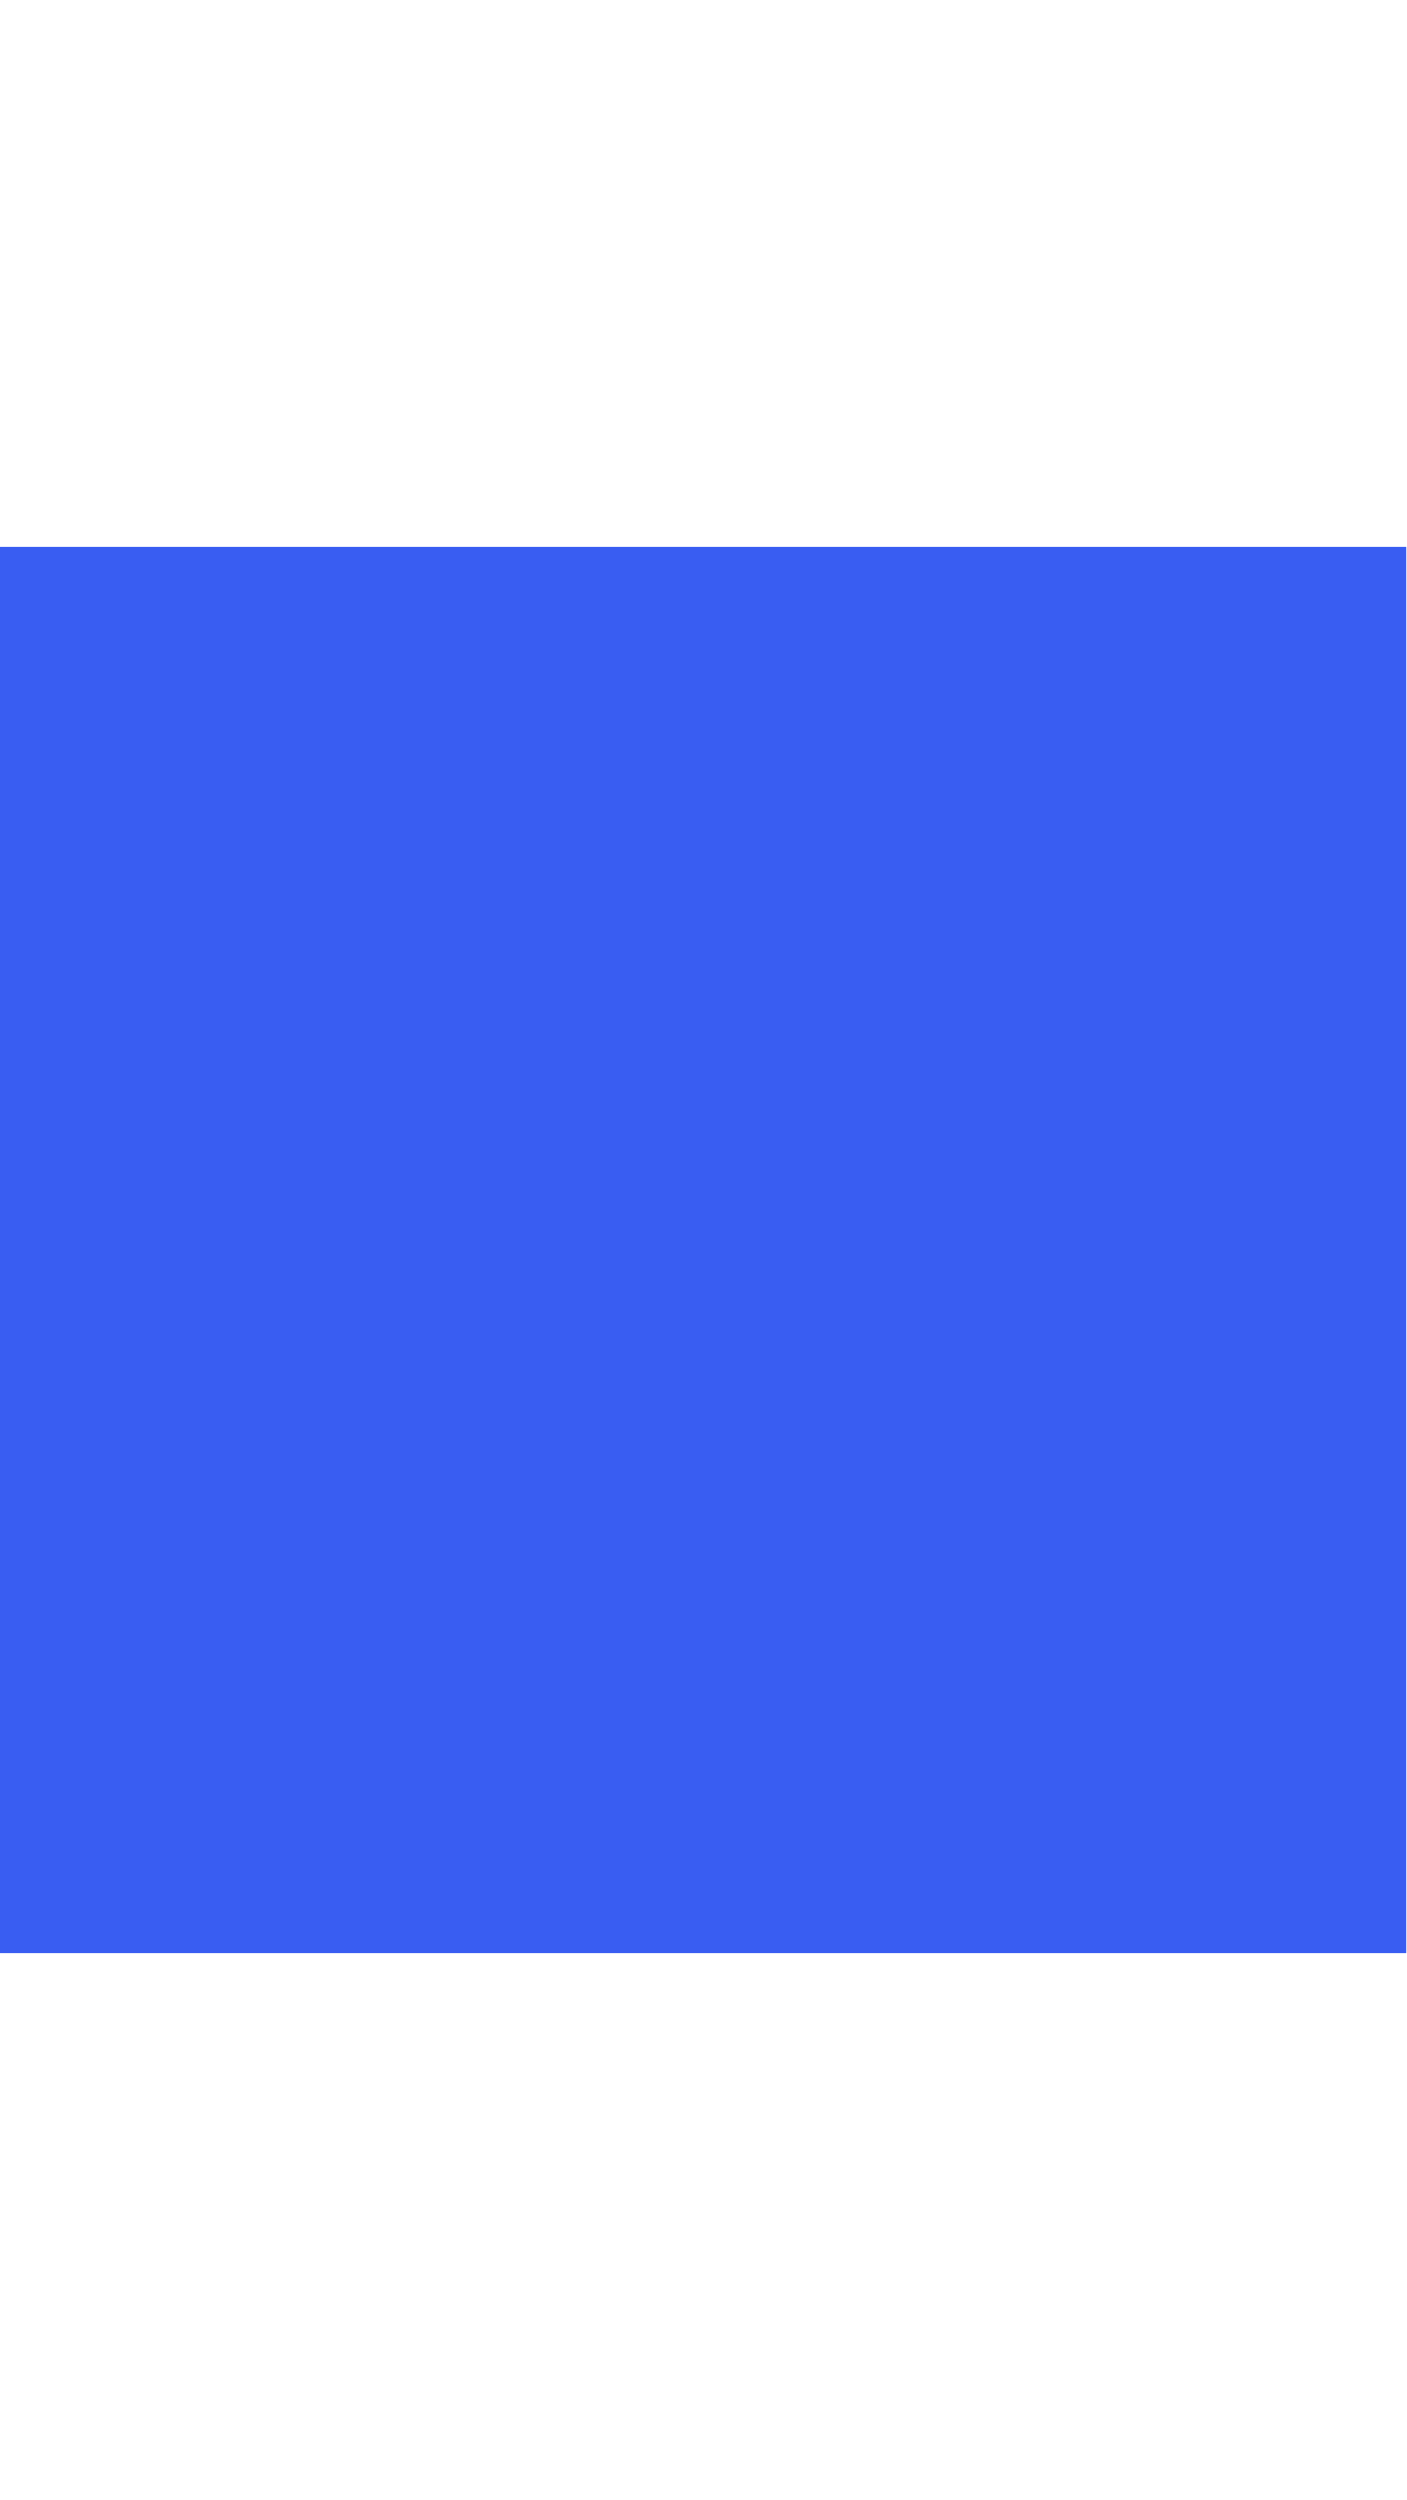
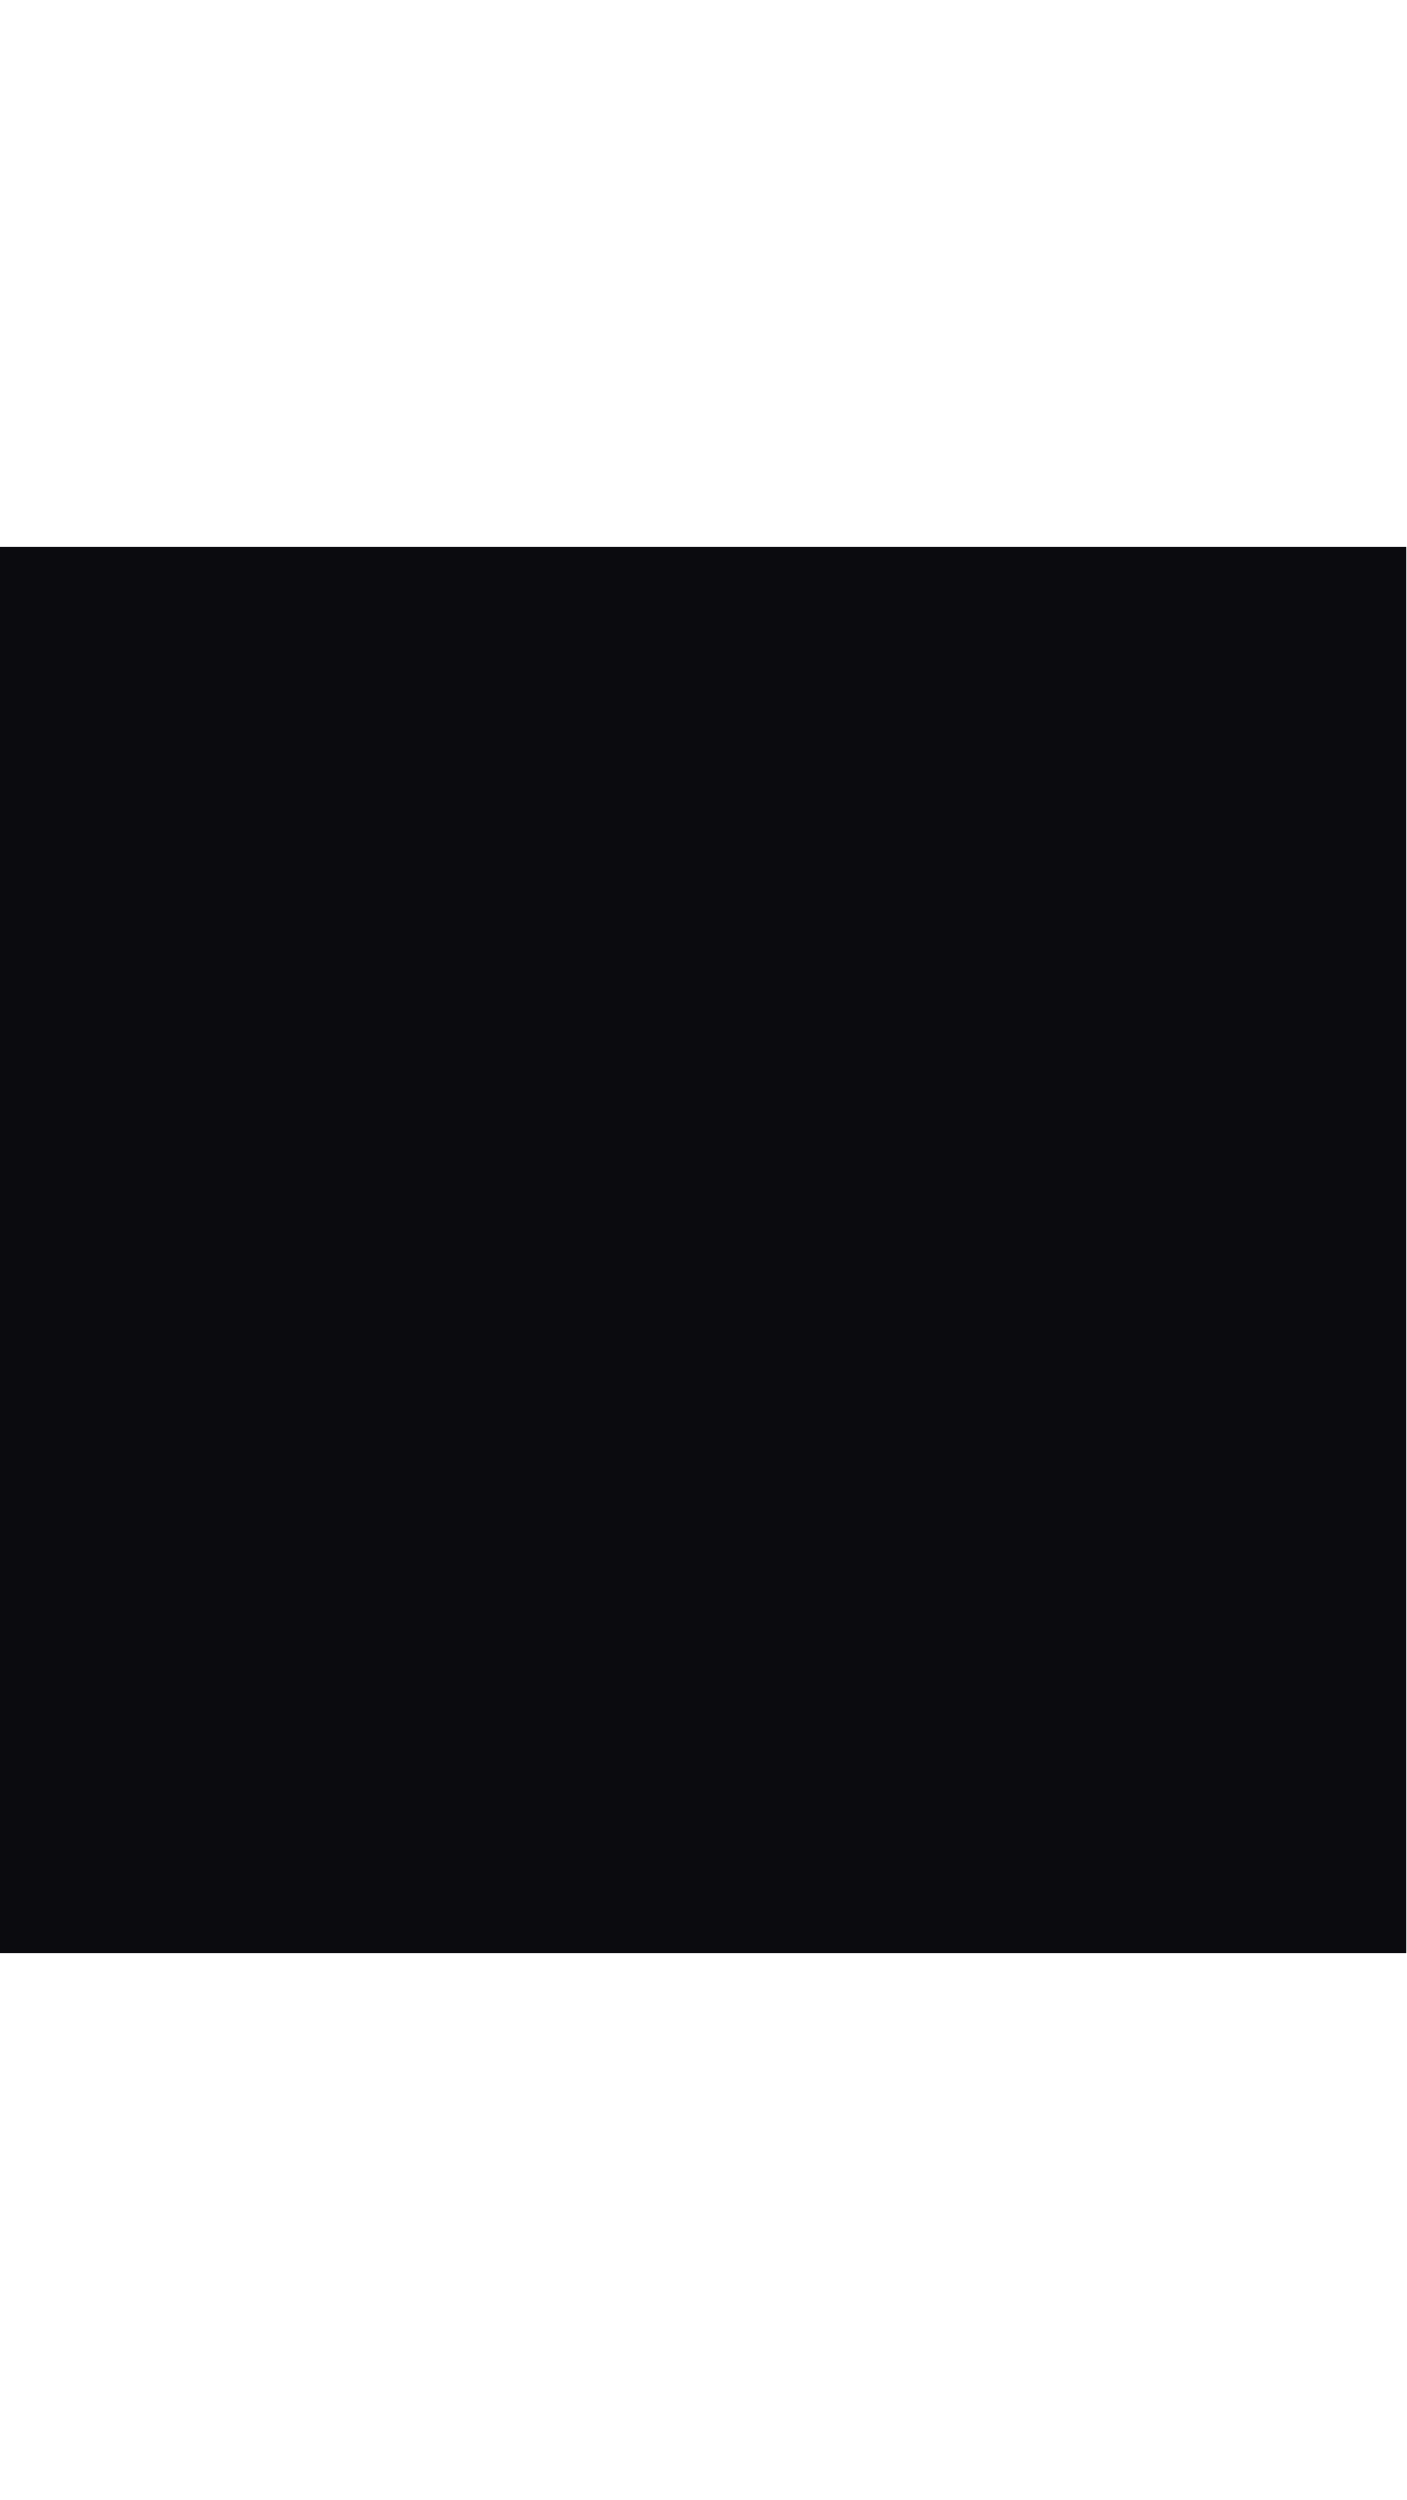
<svg xmlns="http://www.w3.org/2000/svg" width="1080" zoomAndPan="magnify" viewBox="0 0 600 600" height="1920" preserveAspectRatio="xMidYMid meet" version="1.0">
  <defs>
    <clipPath id="2ba4255e11">
      <path d="M 0.5 151.656 L 599.5 151.656 L 599.5 599 L 0.5 599 Z M 0.5 151.656 " clip-rule="nonzero" />
    </clipPath>
    <clipPath id="f770f2caf8">
      <path d="M 32.695 151.656 L 776.953 151.656 C 794.738 151.656 809.152 166.07 809.152 183.852 L 809.152 1253.754 C 809.152 1271.535 794.738 1285.949 776.953 1285.949 L 32.695 1285.949 C 14.914 1285.949 0.5 1271.535 0.5 1253.754 L 0.5 183.852 C 0.5 166.07 14.914 151.656 32.695 151.656 Z M 32.695 151.656 " clip-rule="nonzero" />
    </clipPath>
    <clipPath id="0440fd9360">
      <path d="M 0.5 0.656 L 599.5 0.656 L 599.5 448 L 0.5 448 Z M 0.5 0.656 " clip-rule="nonzero" />
    </clipPath>
    <clipPath id="69b9984712">
      <path d="M 32.695 0.656 L 776.953 0.656 C 794.738 0.656 809.152 15.07 809.152 32.852 L 809.152 1102.754 C 809.152 1120.535 794.738 1134.949 776.953 1134.949 L 32.695 1134.949 C 14.914 1134.949 0.5 1120.535 0.5 1102.754 L 0.5 32.852 C 0.5 15.07 14.914 0.656 32.695 0.656 Z M 32.695 0.656 " clip-rule="nonzero" />
    </clipPath>
    <clipPath id="2a8aa1b86d">
      <rect x="0" width="600" y="0" height="448" />
    </clipPath>
  </defs>
-   <rect x="0" y="0" width="600" height="600" fill="#395df2" />
+   <rect x="0" y="0" width="600" height="600" fill="#0B0B0F" />
  <g clip-path="url(#2ba4255e11)">
    <g clip-path="url(#f770f2caf8)">
      <g transform="matrix(1, 0, 0, 1, 0.000000000000000056, 151)">
        <g clip-path="url(#2a8aa1b86d)">
          <g clip-path="url(#0440fd9360)">
            <g clip-path="url(#69b9984712)">
-               <path fill="#395df2" d="M 0.5 0.656 L 809.152 0.656 L 809.152 1134.664 L 0.5 1134.664 Z M 0.5 0.656 " fill-opacity="1" fill-rule="nonzero" />
+               <path fill="#0B0B0F" d="M 0.5 0.656 L 809.152 0.656 L 809.152 1134.664 L 0.5 1134.664 Z M 0.5 0.656 " fill-opacity="1" fill-rule="nonzero" />
            </g>
          </g>
        </g>
      </g>
    </g>
  </g>
</svg>
